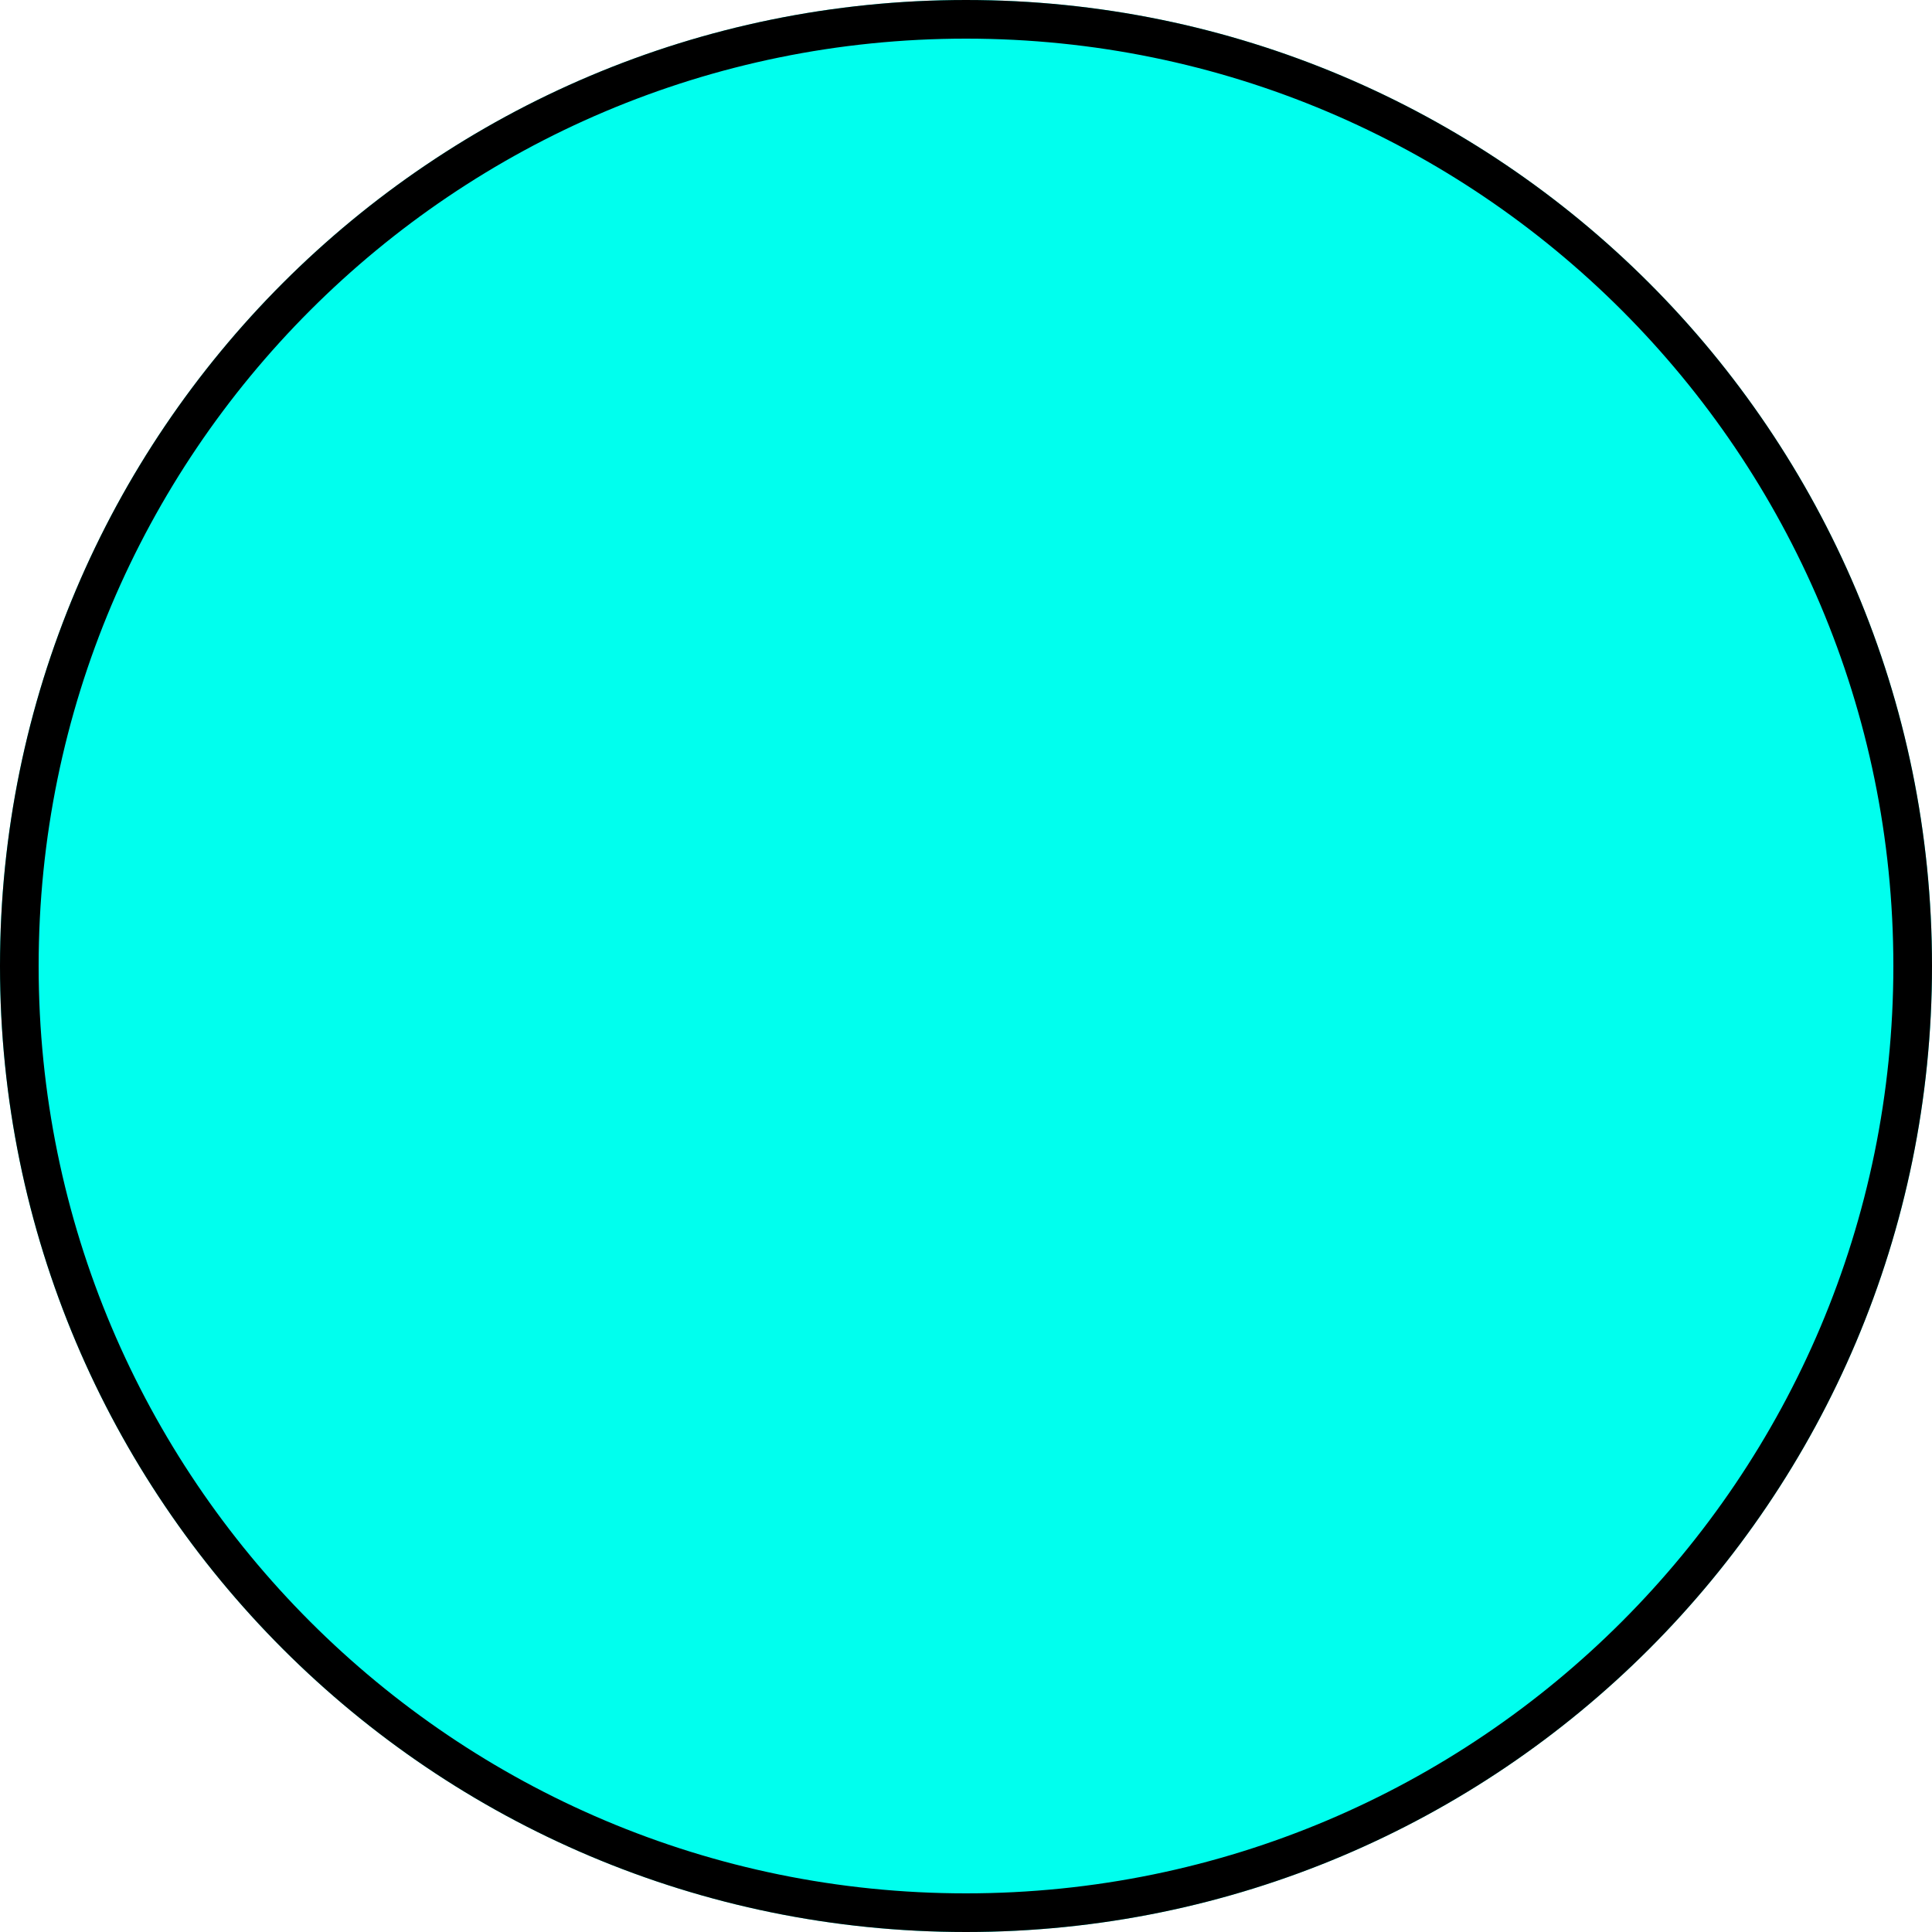
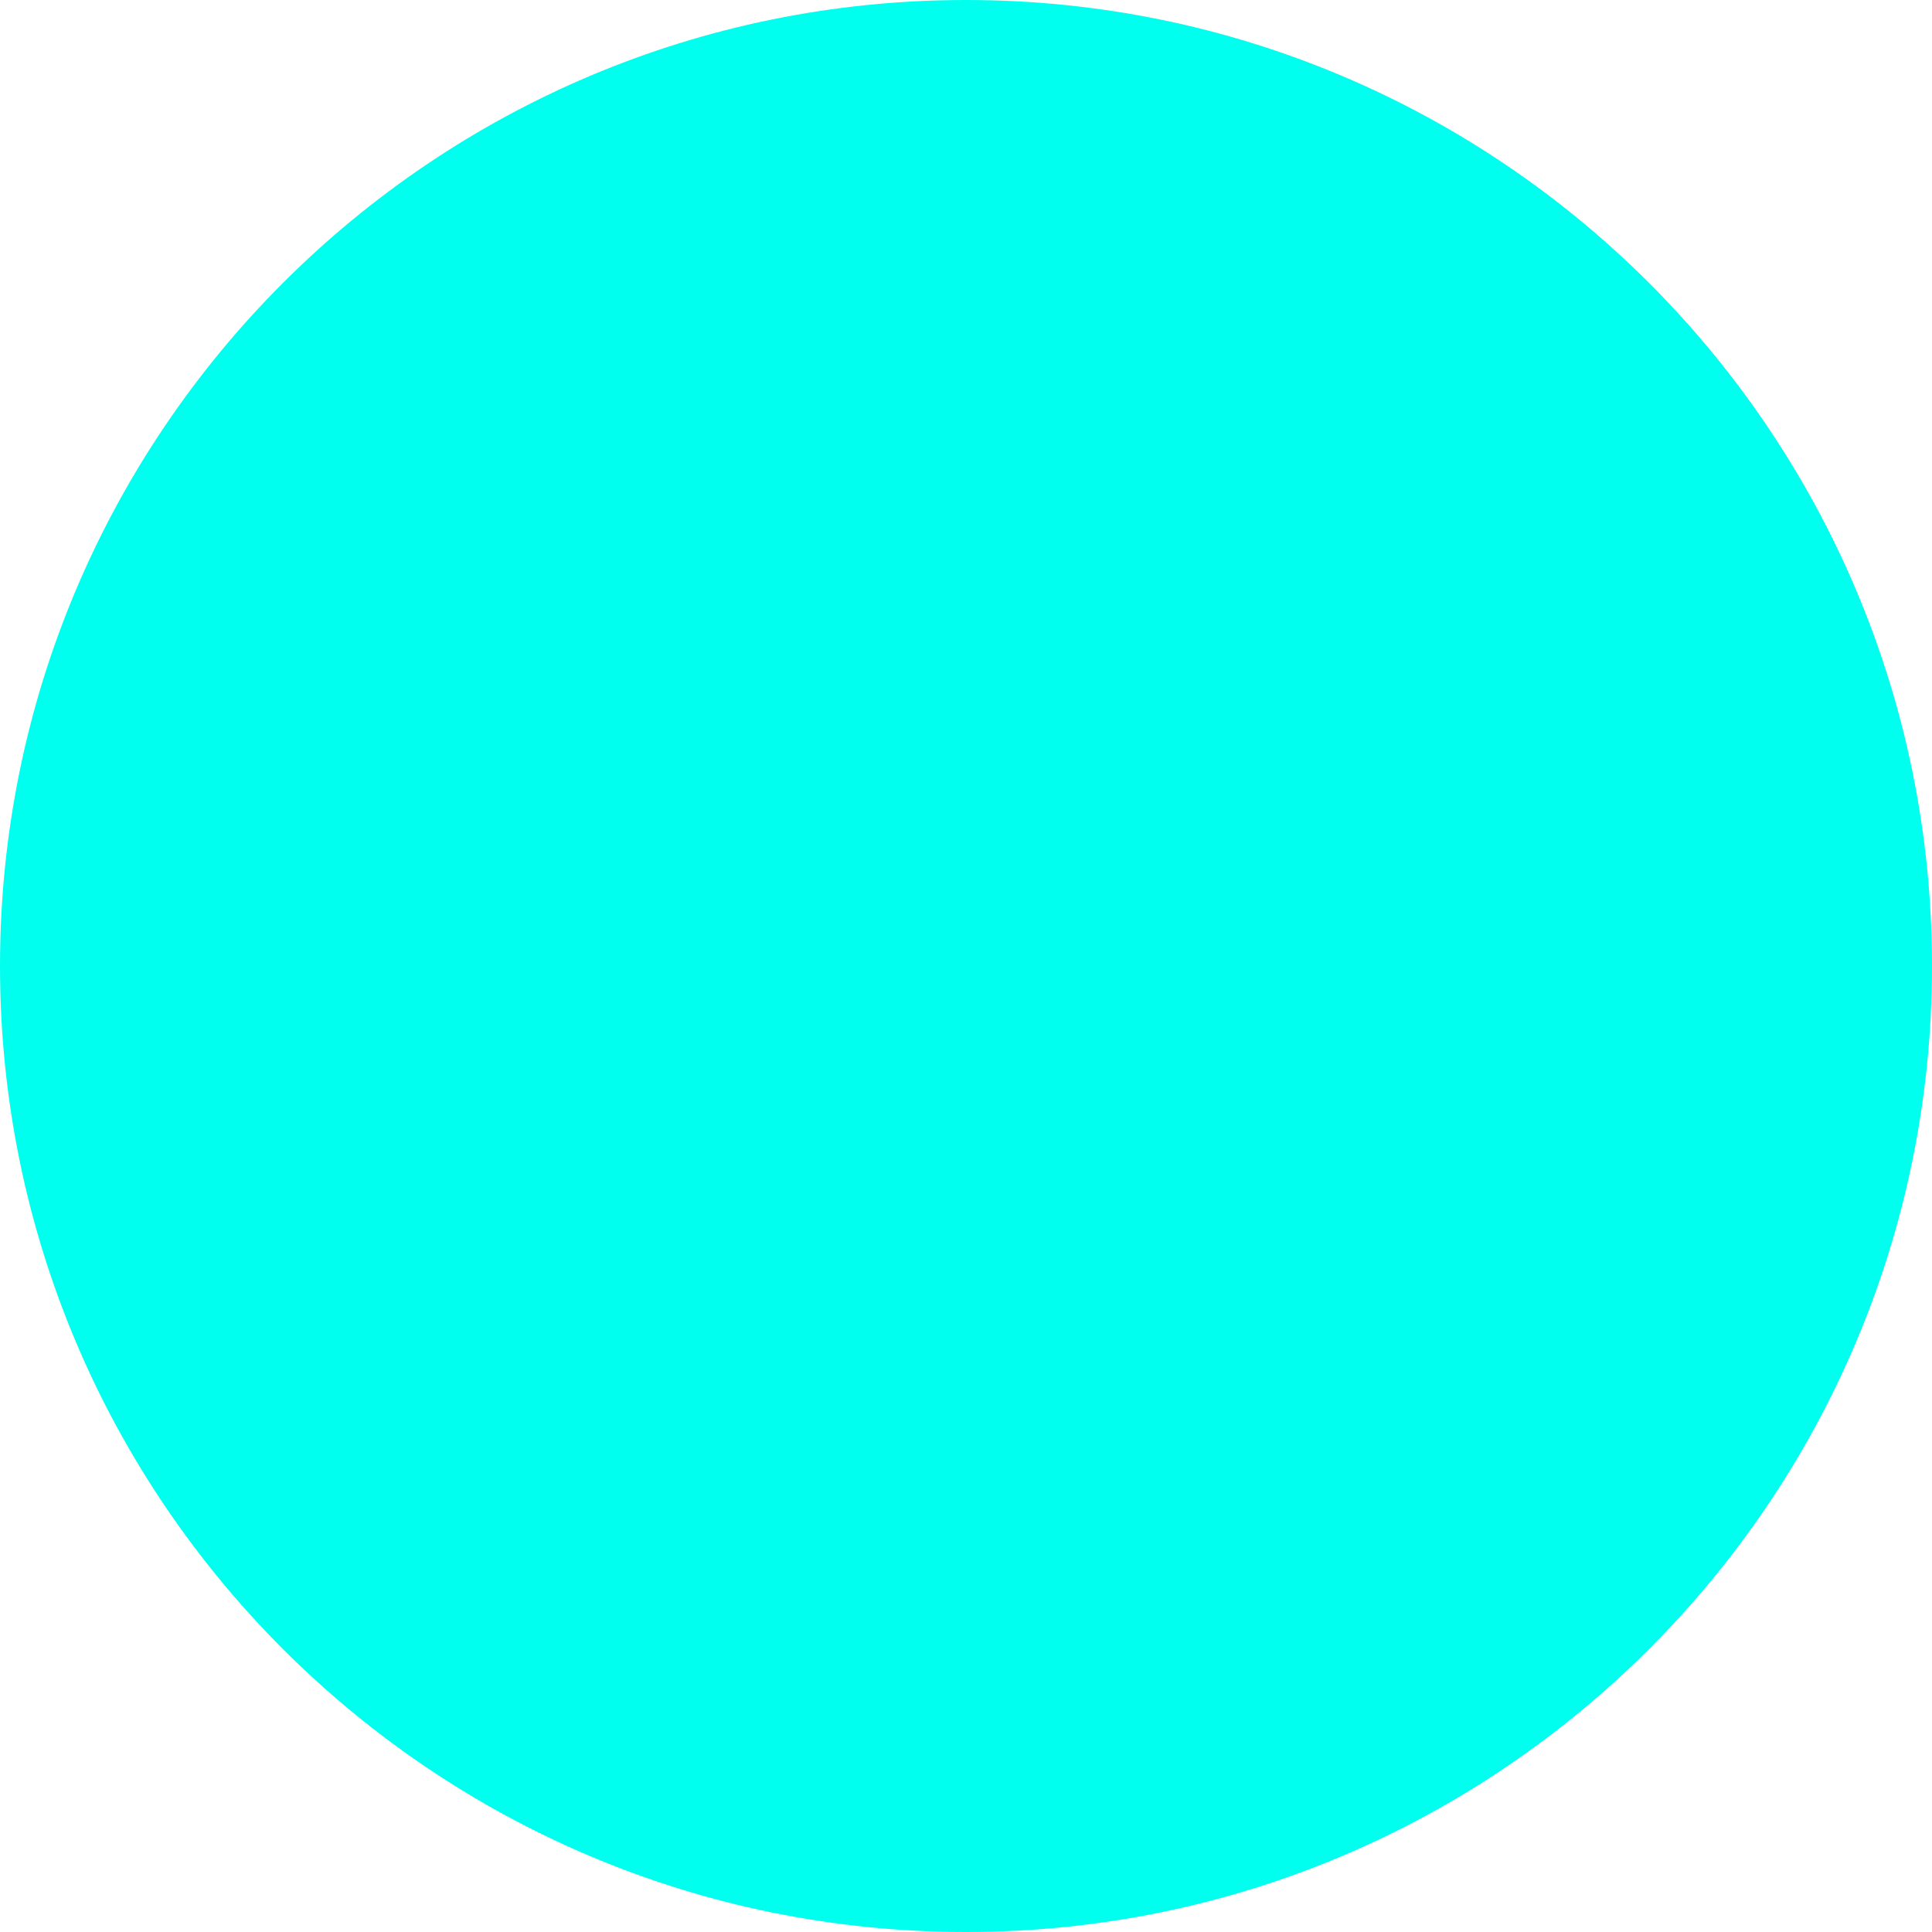
<svg xmlns="http://www.w3.org/2000/svg" width="50" height="50" viewBox="0 0 50 50">
-   <g id="Ellipse_18" data-name="Ellipse 18" fill="#0fe" stroke="#000" stroke-width="1">
+   <g id="Ellipse_18" data-name="Ellipse 18" fill="#0fe">
    <circle cx="25" cy="25" r="25" stroke="none" />
    <circle cx="25" cy="25" r="24.5" fill="none" />
  </g>
</svg>
